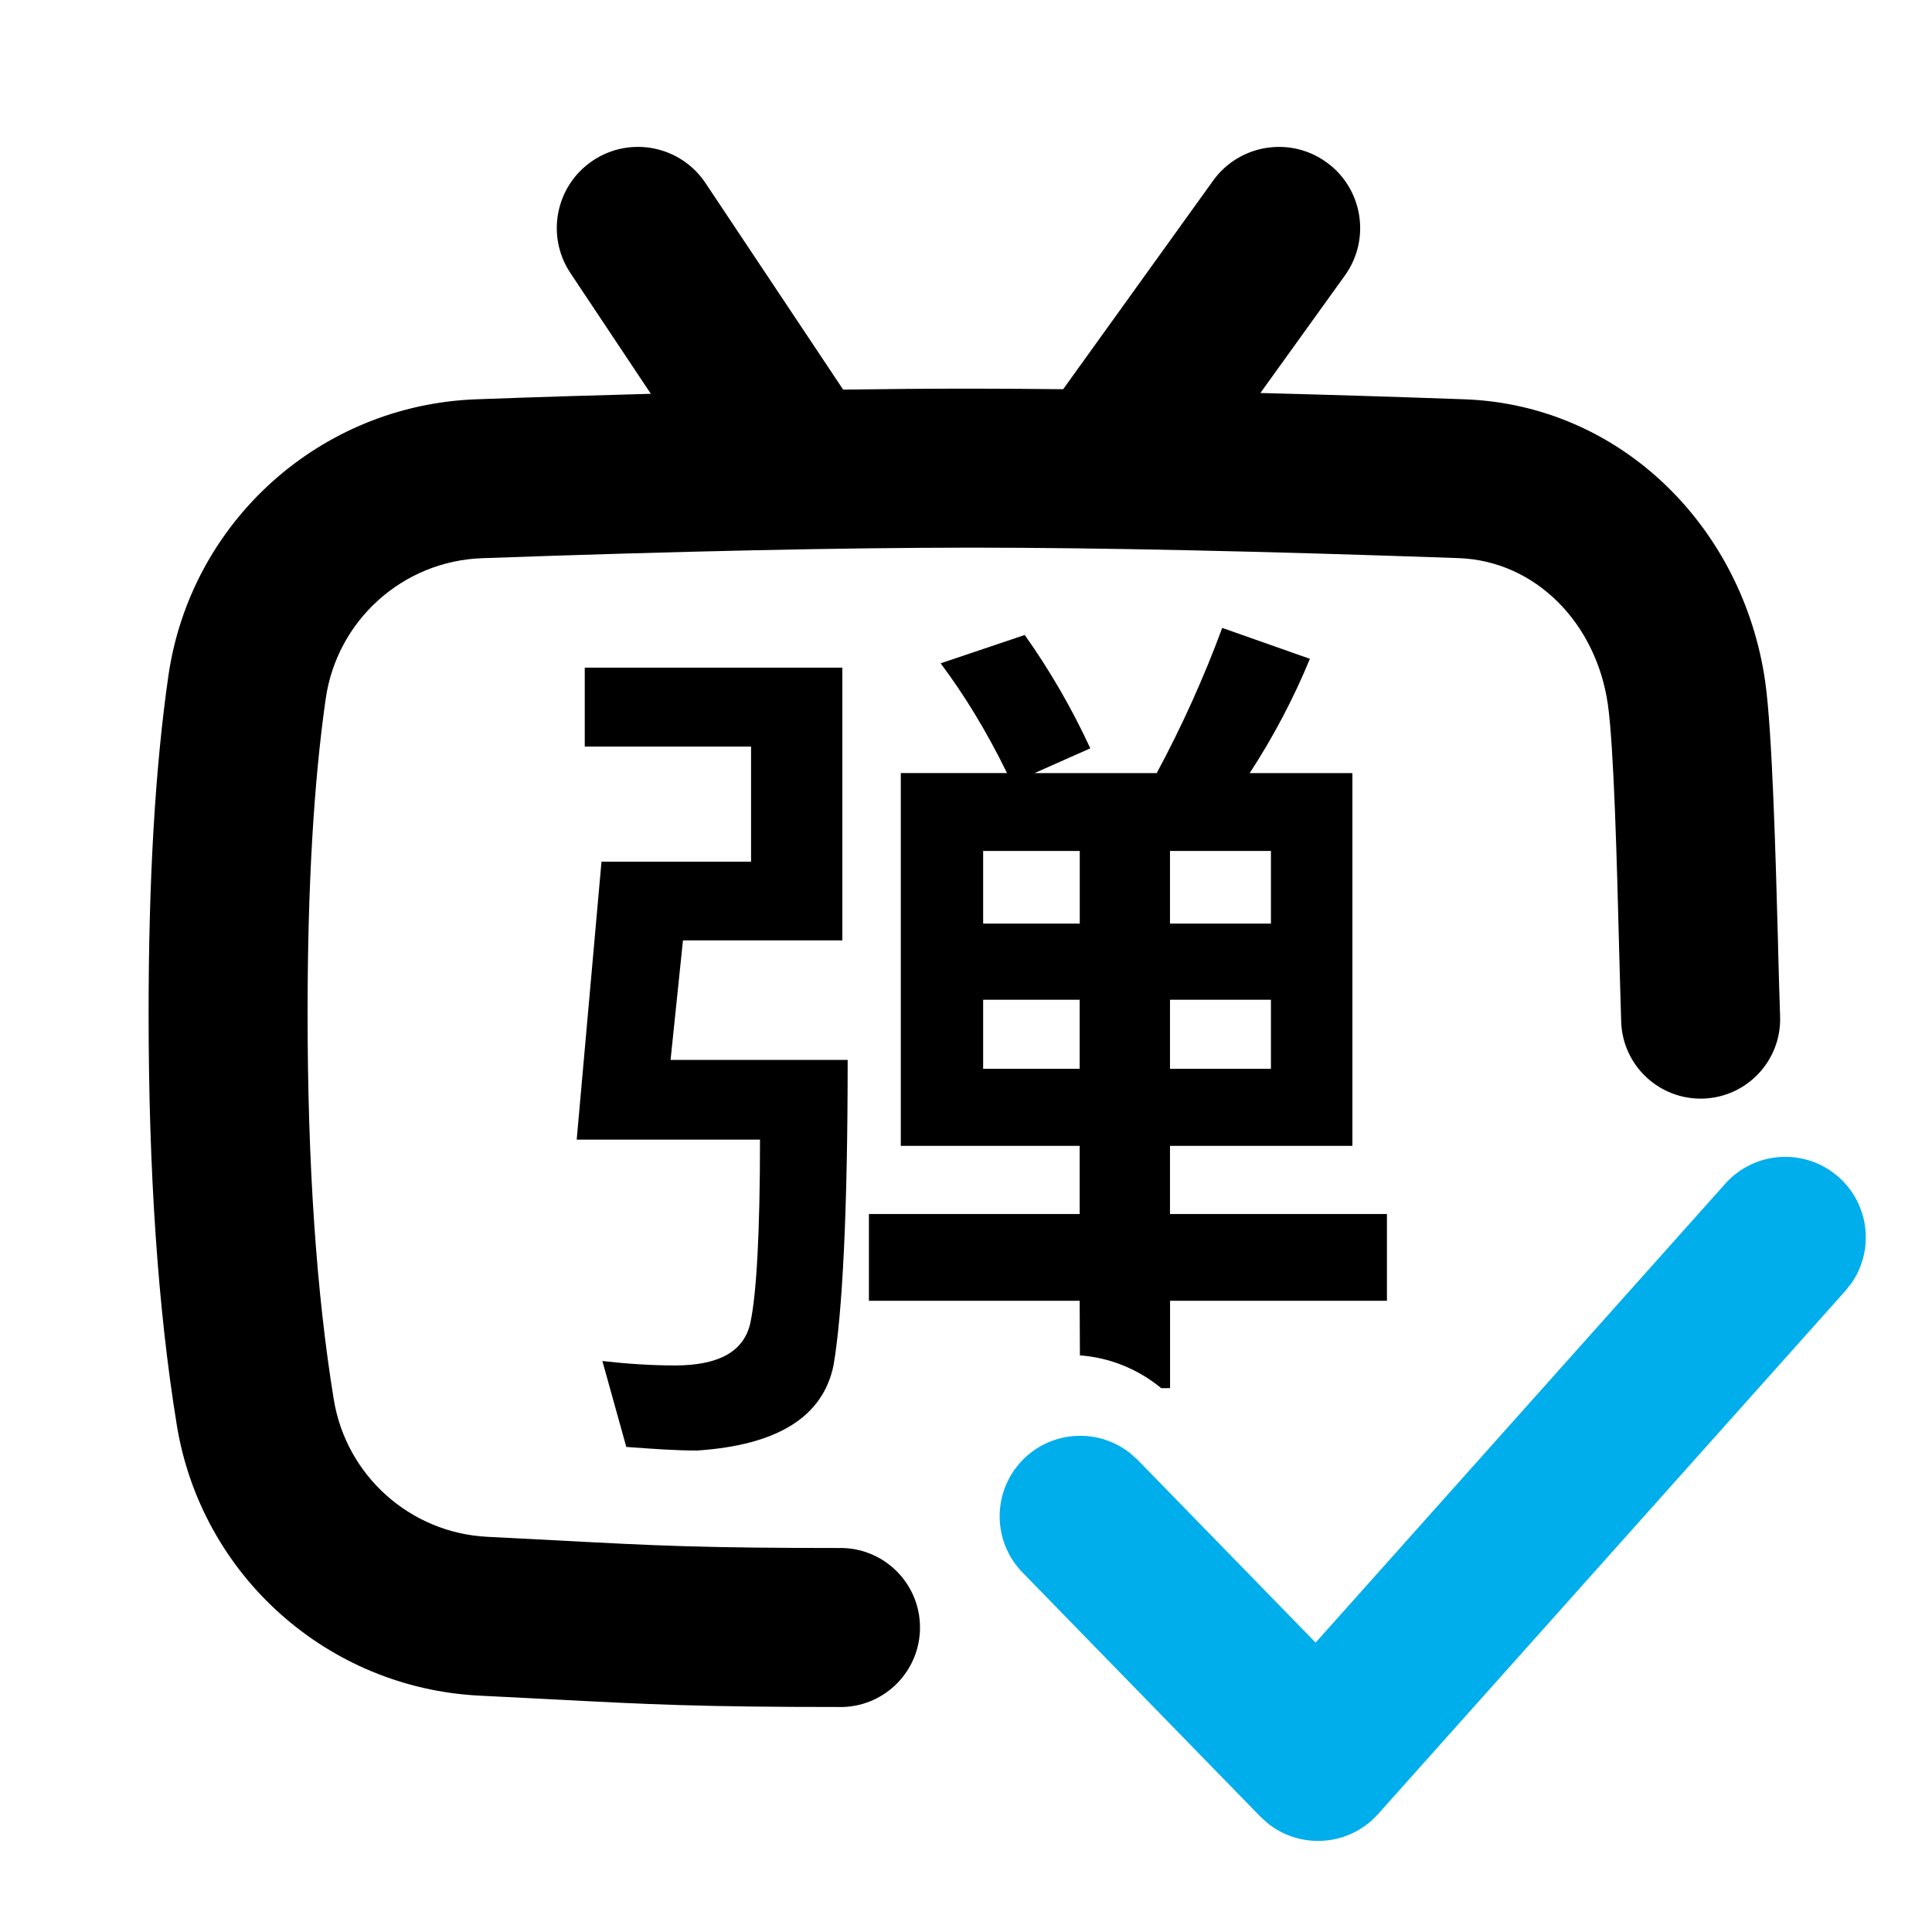
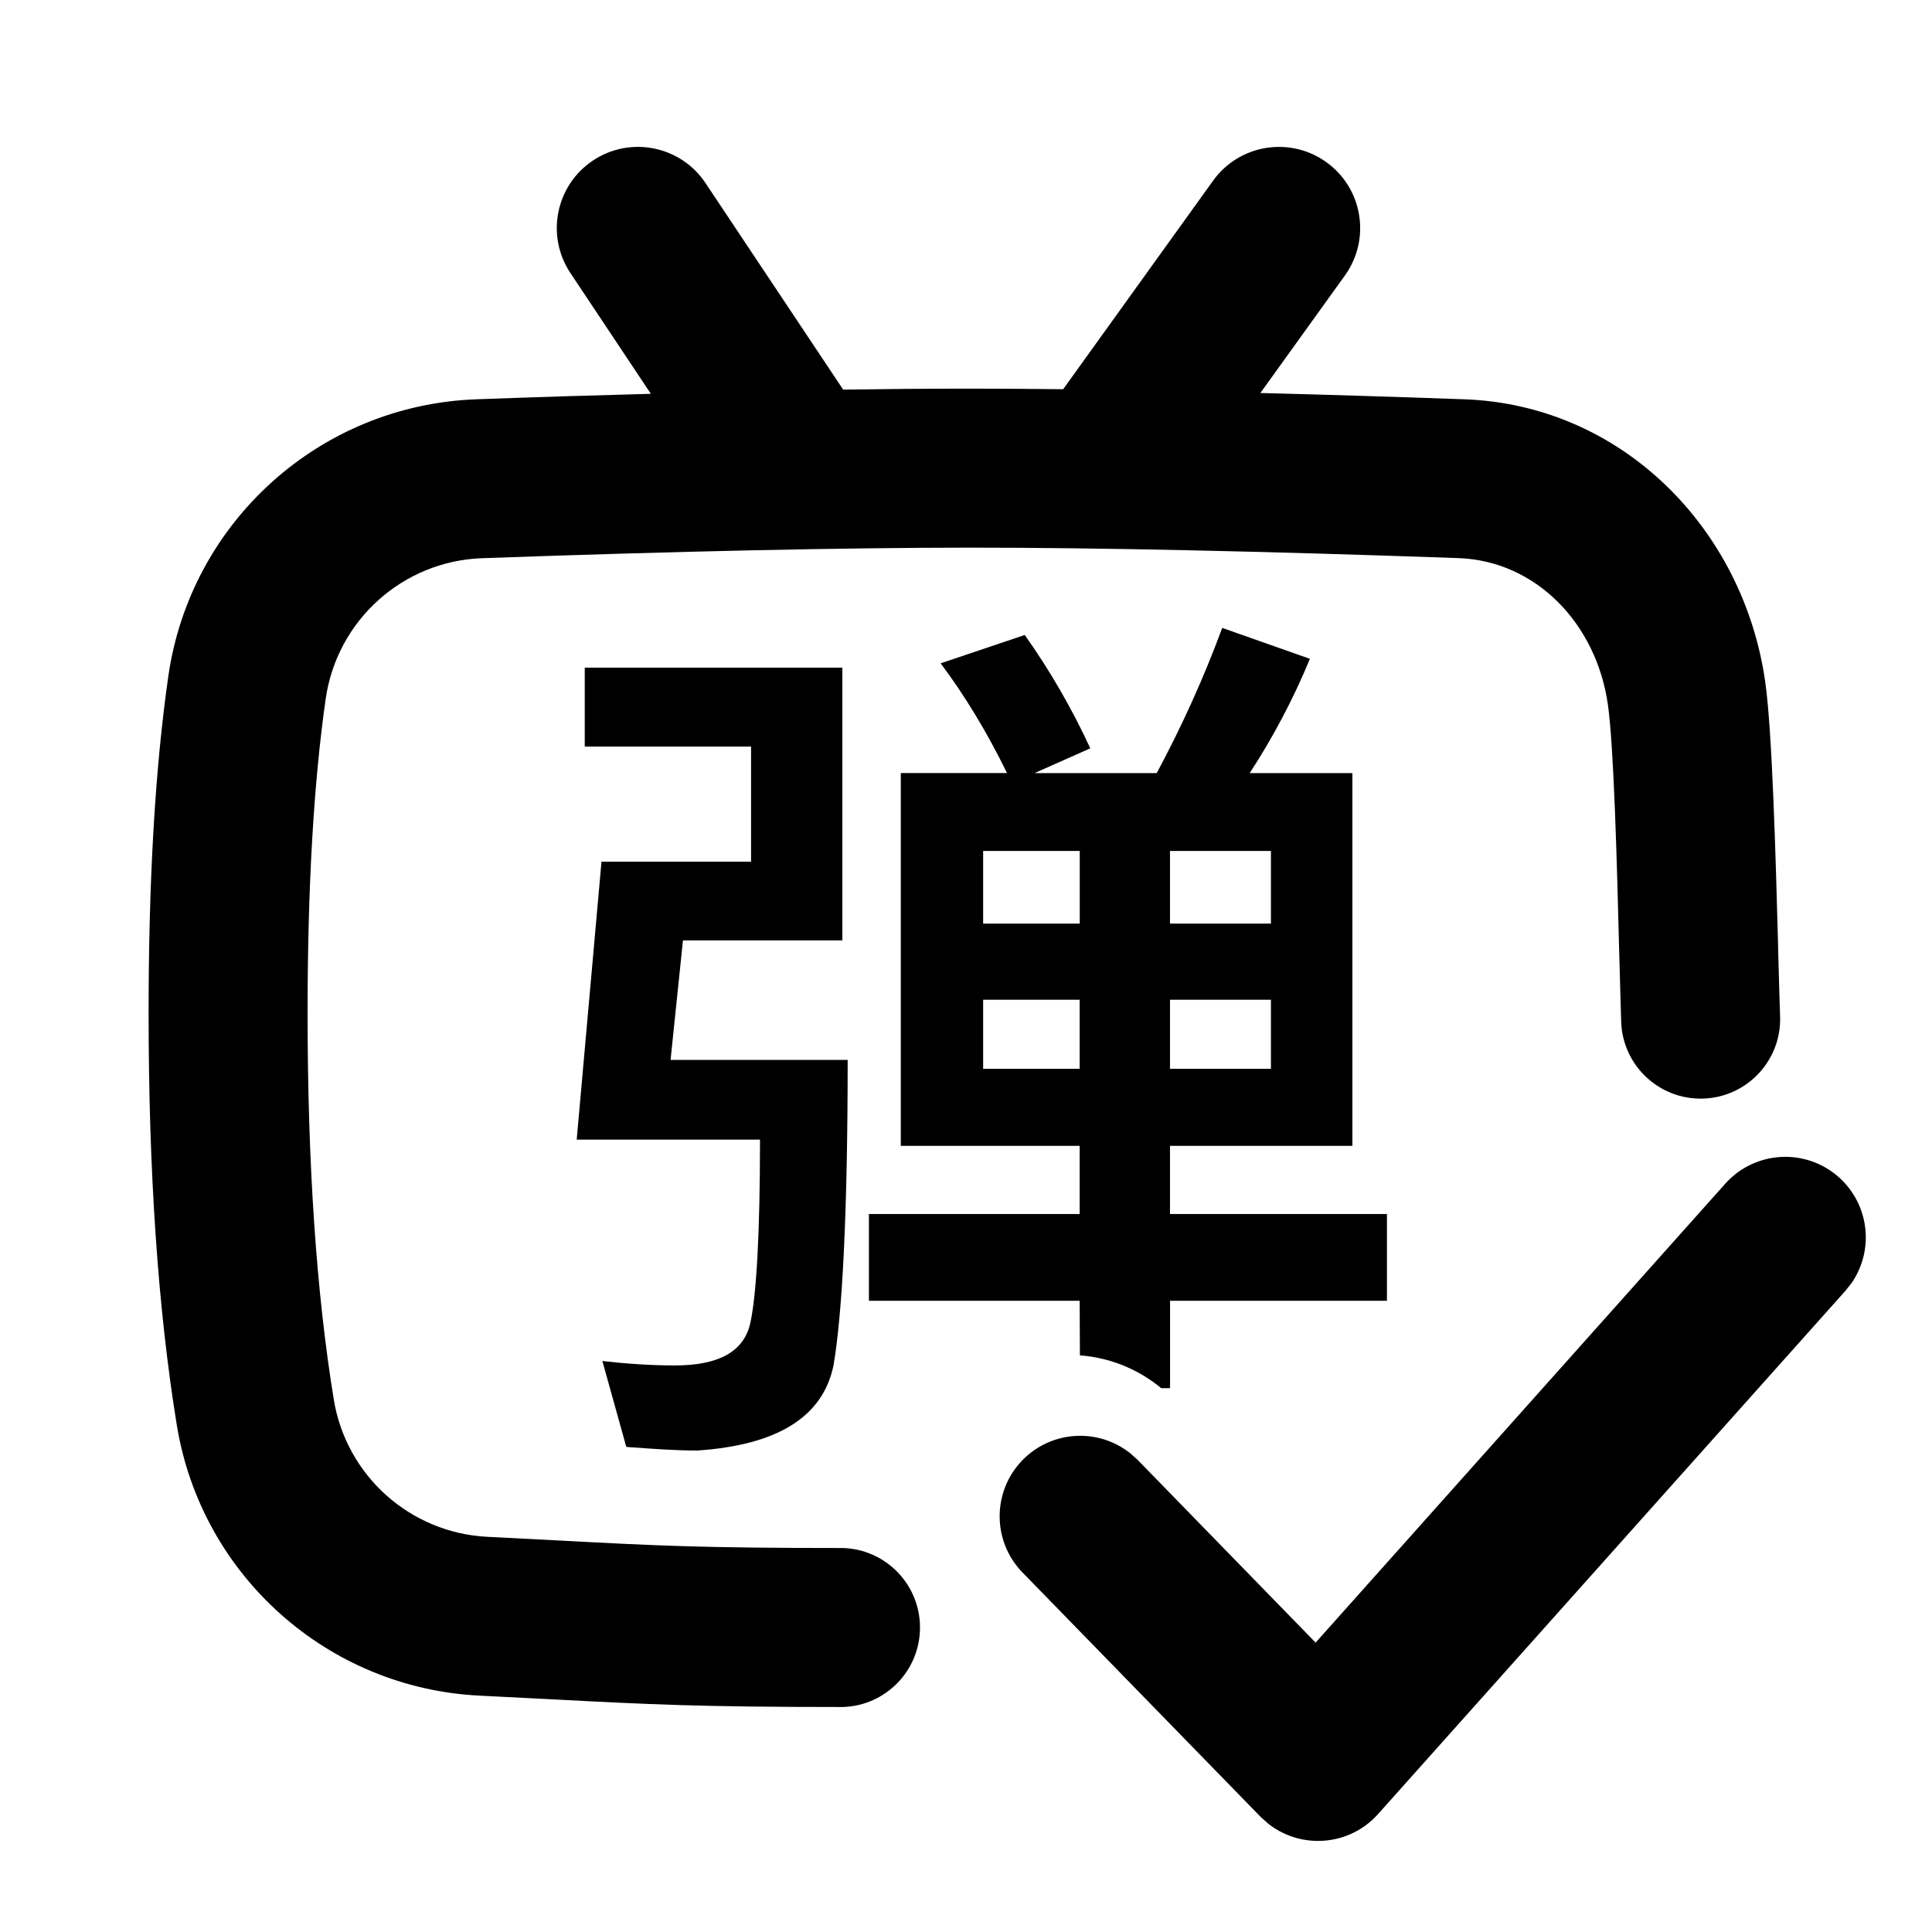
<svg xmlns="http://www.w3.org/2000/svg" class="apd-icon apd-toggle-on" data-pointer="none" viewBox="0 0 24 24" width="24" height="24">
  <path fill-rule="evenodd" d="M11.989 4.828c-.47 0-.975.004-1.515.012l-1.71-2.566a1.008 1.008 0 0 0-1.678 1.118l.999 1.5c-.681.018-1.403.04-2.164.068a4.013 4.013 0 0 0-3.83 3.44c-.165 1.15-.245 2.545-.245 4.185 0 1.965.115 3.67.35 5.116a4.012 4.012 0 0 0 3.763 3.363l.906.046c1.205.063 1.808.095 3.607.095a.988.988 0 0 0 0-1.975c-1.758 0-2.339-.03-3.501-.092l-.915-.047a2.037 2.037 0 0 1-1.91-1.708c-.216-1.324-.325-2.924-.325-4.798 0-1.563.076-2.864.225-3.904.14-.977.96-1.713 1.945-1.747 2.444-.087 4.465-.13 6.063-.131 1.598 0 3.62.044 6.064.13.96.034 1.71.81 1.855 1.814.075.524.113 1.962.141 3.065v.002c.01.342.017.65.025.88a.987.987 0 1 0 1.974-.068c-.008-.226-.016-.523-.025-.856v-.027c-.03-1.118-.073-2.663-.16-3.276-.273-1.906-1.783-3.438-3.74-3.507-.9-.032-1.743-.058-2.531-.078l1.05-1.46a1.008 1.008 0 0 0-1.638-1.177l-1.862 2.59c-.38-.004-.744-.007-1.088-.007h-.13Zm.521 4.775h-1.32v4.631h2.222v.847h-2.618v1.078h2.618l.003.678c.36.026.714.163 1.01.407h.11v-1.085h2.694v-1.078h-2.695v-.847H16.8v-4.63h-1.276a8.59 8.59 0 0 0 .748-1.42L15.183 7.8a14.232 14.232 0 0 1-.814 1.804h-1.518l.693-.308a8.862 8.862 0 0 0-.814-1.408l-1.045.352c.297.396.572.847.825 1.364Zm-4.18 3.564.154-1.485h1.98V8.294h-3.2v.98H9.33v1.43H7.472l-.308 3.453h2.277c0 1.166-.044 1.925-.12 2.277-.078.352-.386.528-.936.528-.308 0-.616-.022-.902-.055l.297 1.067.062.005c.285.02.551.04.818.04 1.001-.067 1.562-.419 1.694-1.057.11-.638.176-1.903.176-3.795h-2.2Zm7.458.11v-.858h-1.254v.858h1.254Zm-2.376-.858v.858h-1.199v-.858h1.2Zm-1.199-.946h1.2v-.902h-1.2v.902Zm2.321 0v-.902h1.254v.902h-1.254Z" clip-rule="evenodd" />
-   <path fill="#00AEEC" fill-rule="evenodd" d="M22.846 14.627a1 1 0 0 0-1.412.075l-5.091 5.703-2.216-2.275-.097-.086-.008-.005a1 1 0 0 0-1.322 1.493l2.963 3.041.093.083.007.005c.407.315 1 .27 1.354-.124l5.81-6.505.08-.102.005-.008a1 1 0 0 0-.166-1.295Z" clip-rule="evenodd" />
+   <path fill="currentColor" fill-rule="evenodd" d="M22.846 14.627a1 1 0 0 0-1.412.075l-5.091 5.703-2.216-2.275-.097-.086-.008-.005a1 1 0 0 0-1.322 1.493l2.963 3.041.093.083.007.005c.407.315 1 .27 1.354-.124l5.81-6.505.08-.102.005-.008a1 1 0 0 0-.166-1.295Z" clip-rule="evenodd" />
</svg>
